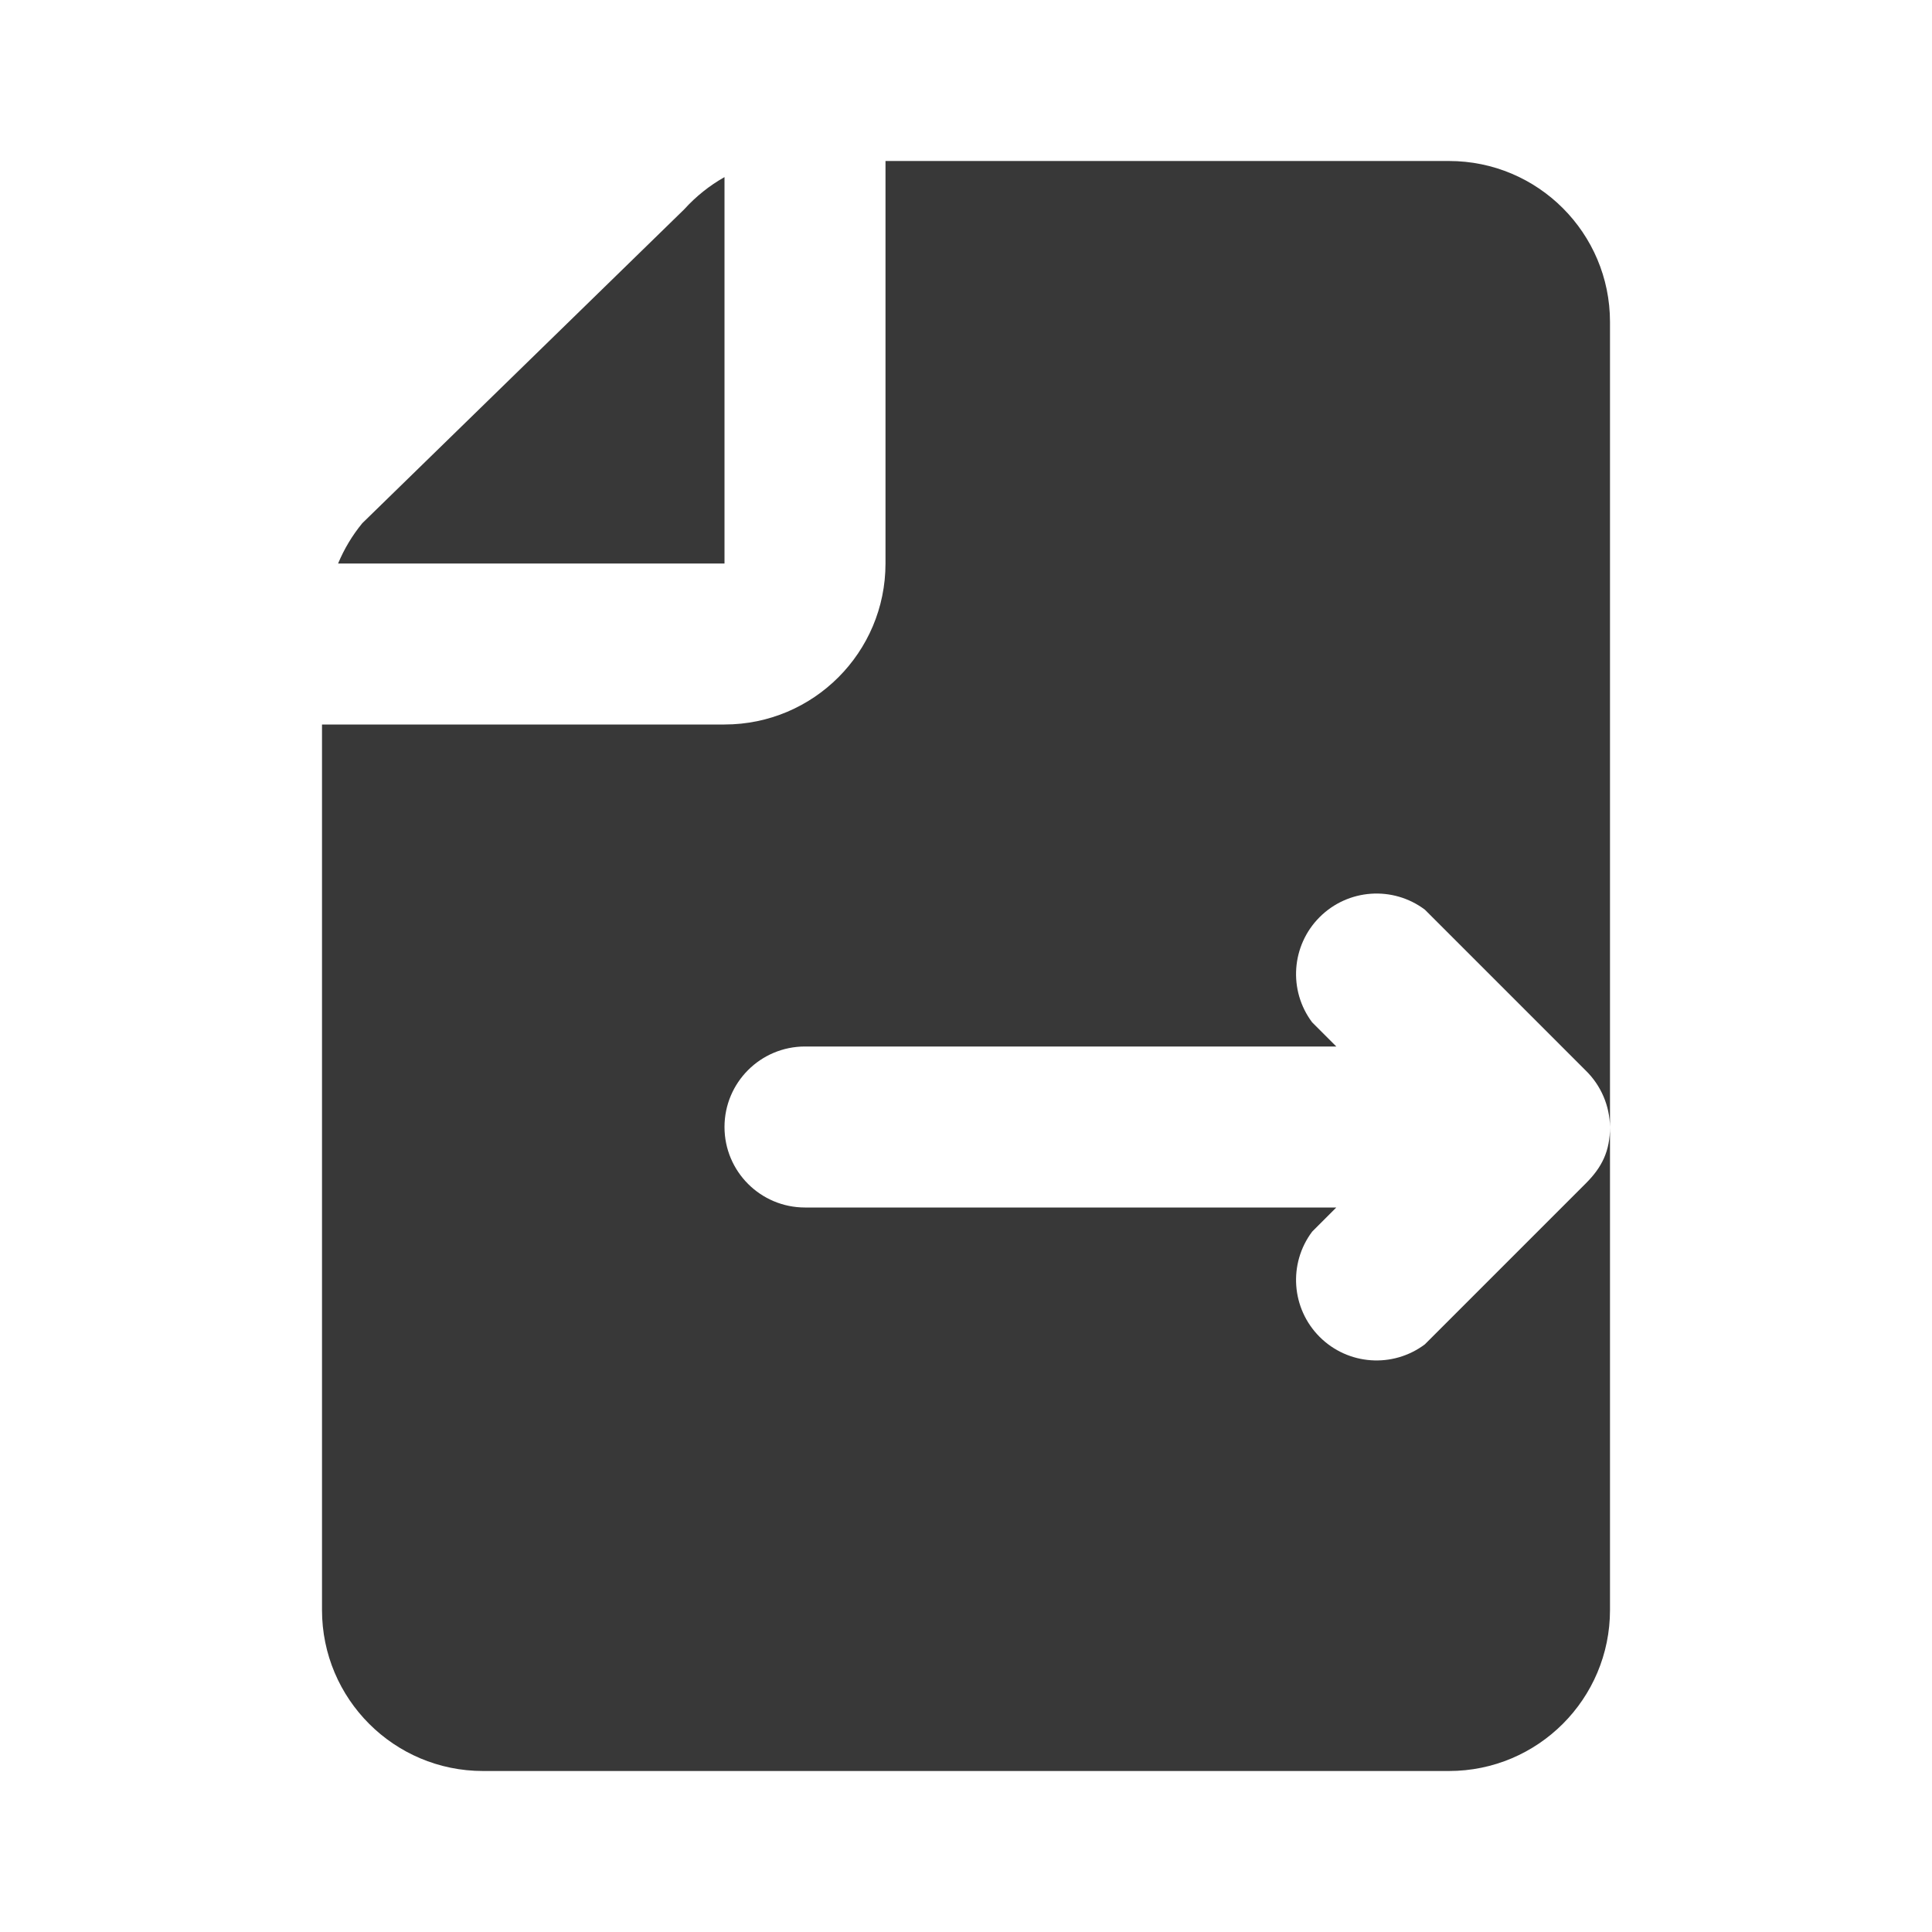
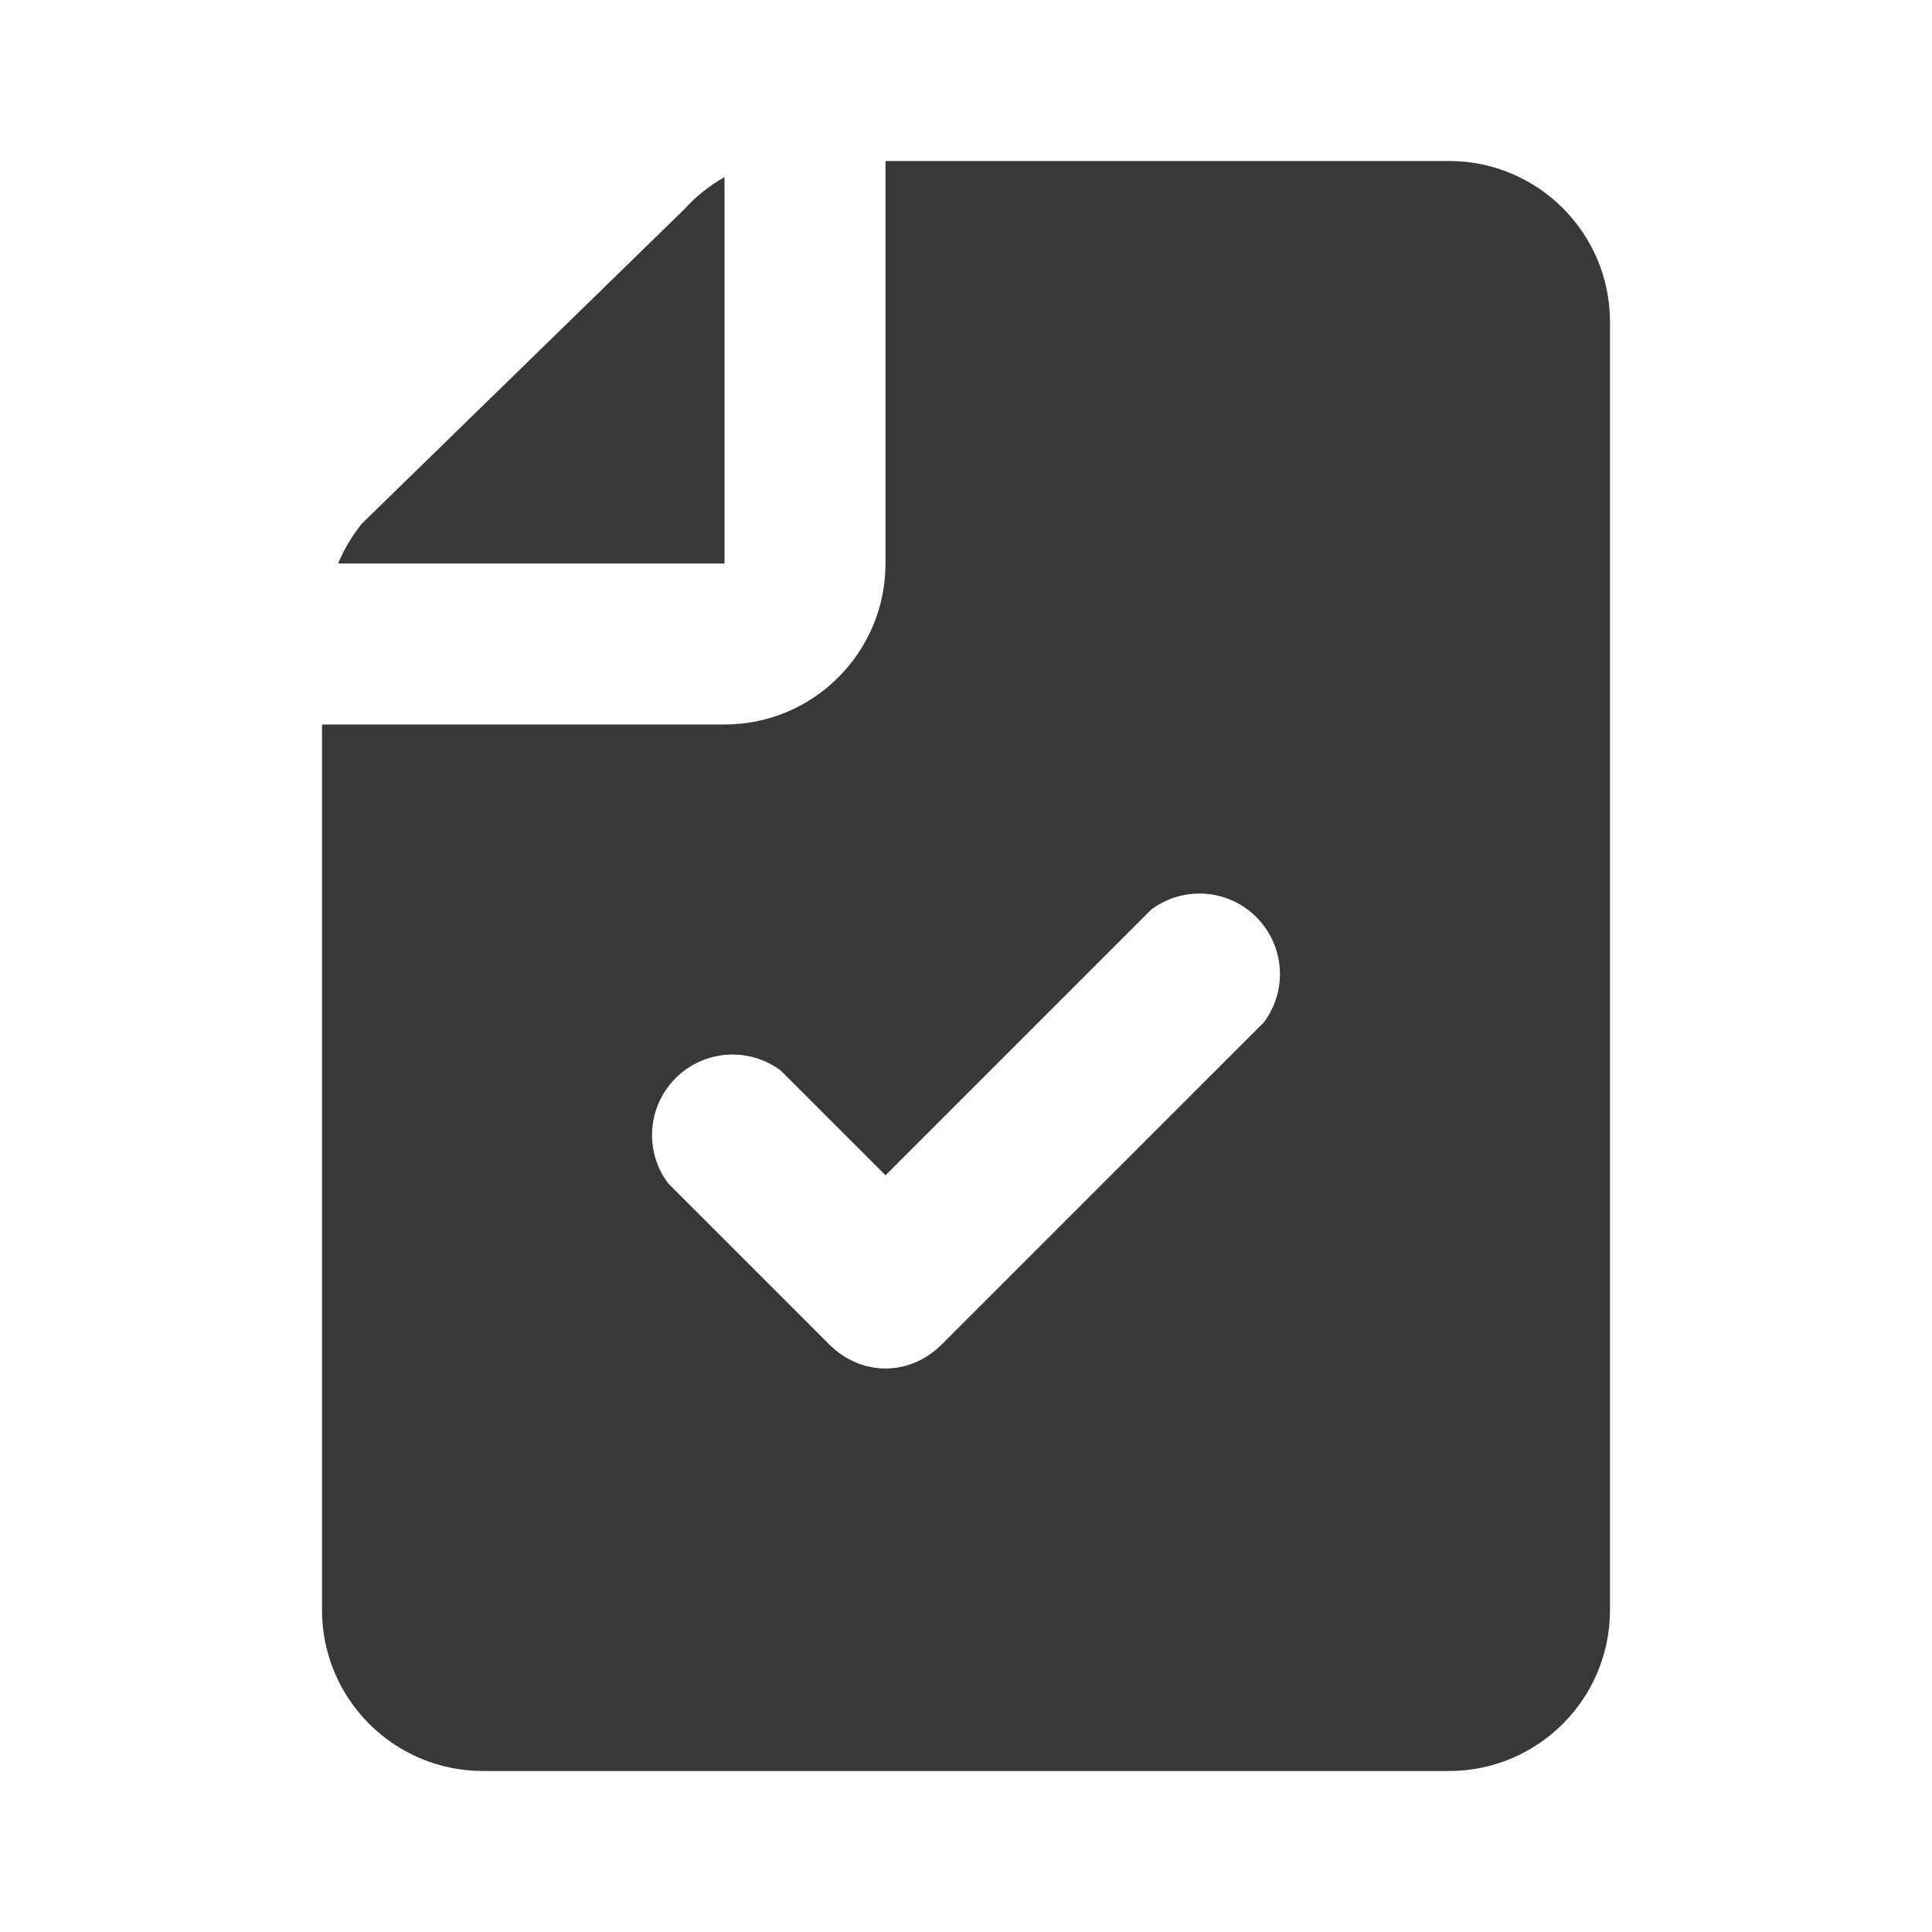
<svg xmlns="http://www.w3.org/2000/svg" fill="none" viewBox="0 0 24 24">
-   <path fill="#383838" fill-rule="evenodd" d="M9 7V2.2a2 2 0 0 0-.5.4l-4 3.9a2 2 0 0 0-.3.5H9Zm2 0V2h7a2 2 0 0 1 2 2v10a1 1 0 0 0-.3-.7l-2-2a1 1 0 0 0-1.4 1.4l.3.3H10a1 1 0 1 0 0 2h6.6l-.3.3a1 1 0 0 0 1.4 1.4l2-2c.2-.2.3-.4.3-.7v6a2 2 0 0 1-2 2H6a2 2 0 0 1-2-2V9h5a2 2 0 0 0 2-2Z" clip-rule="evenodd" />
+   <path fill="#383838" d="M9 7V2.2a2 2 0 0 0-.5.4l-4 3.9a2 2 0 0 0-.3.5H9Z" />
+   <path fill="#383838" fill-rule="evenodd" d="M11 7V2h7a2 2 0 0 1 2 2v16a2 2 0 0 1-2 2H6a2 2 0 0 1-2-2V9h5a2 2 0 0 0 2-2Zm4.7 5.7a1 1 0 0 0-1.4-1.4L11 14.6l-1.3-1.3a1 1 0 0 0-1.4 1.4l2 2c.4.4 1 .4 1.4 0l4-4Z" clip-rule="evenodd" />
</svg>
